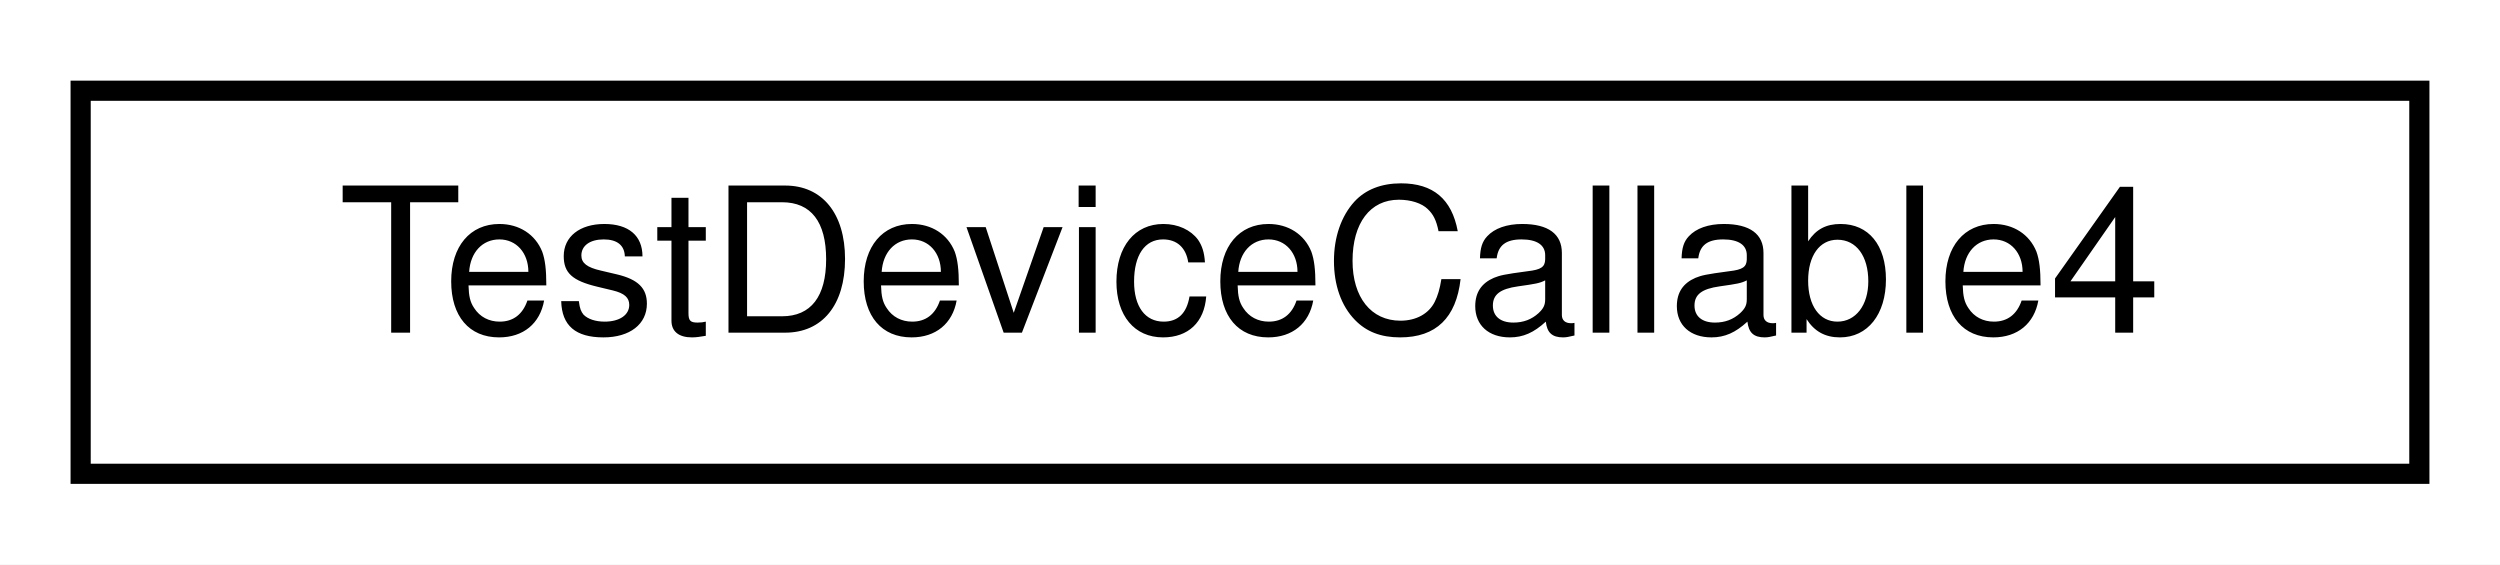
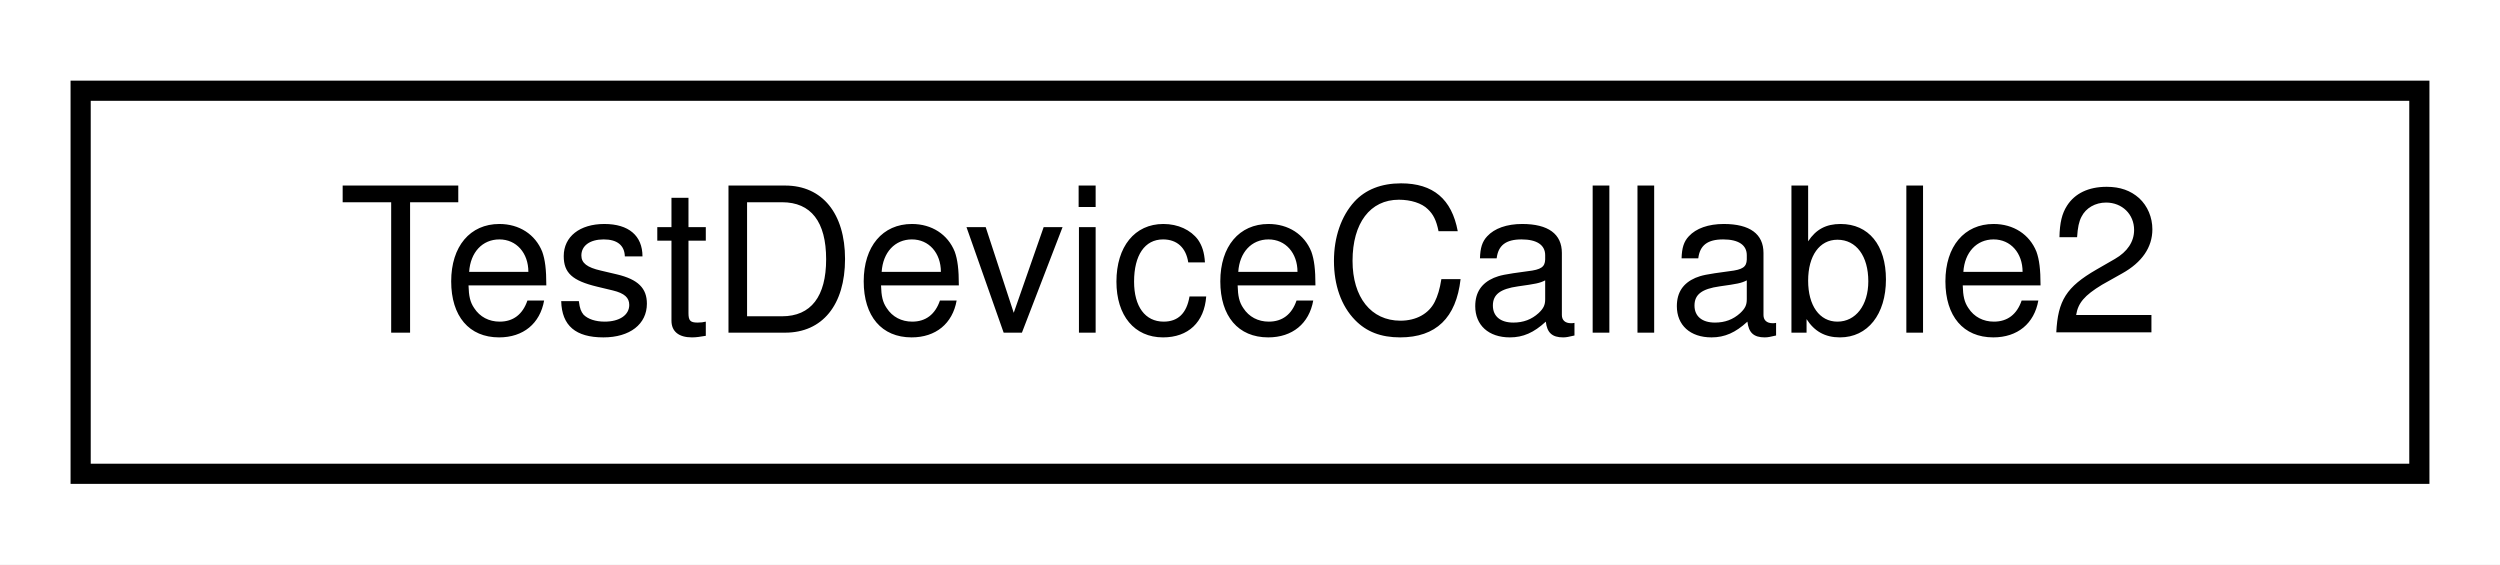
<svg xmlns="http://www.w3.org/2000/svg" xmlns:xlink="http://www.w3.org/1999/xlink" width="124pt" height="28pt" viewBox="0.00 0.00 124.00 28.00">
  <g id="graph0" class="graph" transform="scale(1 1) rotate(0) translate(4 24)">
    <polygon fill="white" stroke="transparent" points="-4,4 -4,-24 120,-24 120,4 -4,4" />
    <g id="node1" class="node">
      <g id="a_node1">
-         <a xlink:href="struct_test_device_callable4.html" target="_top" xlink:title=" ">
+         <a xlink:href="struct_test_device_callable2.html" target="_top" xlink:title=" ">
          <polygon fill="white" stroke="black" points="0,-0.5 0,-19.5 116,-19.5 116,-0.5 0,-0.5" />
-           <text text-anchor="middle" x="58" y="-7.5" font-family="Helvetica,sans-Serif" font-size="10.00">TestDeviceCallable4</text>
+           <text text-anchor="middle" x="58" y="-7.5" font-family="Helvetica,sans-Serif" font-size="10.00">TestDeviceCallable2</text>
        </a>
      </g>
    </g>
  </g>
</svg>
